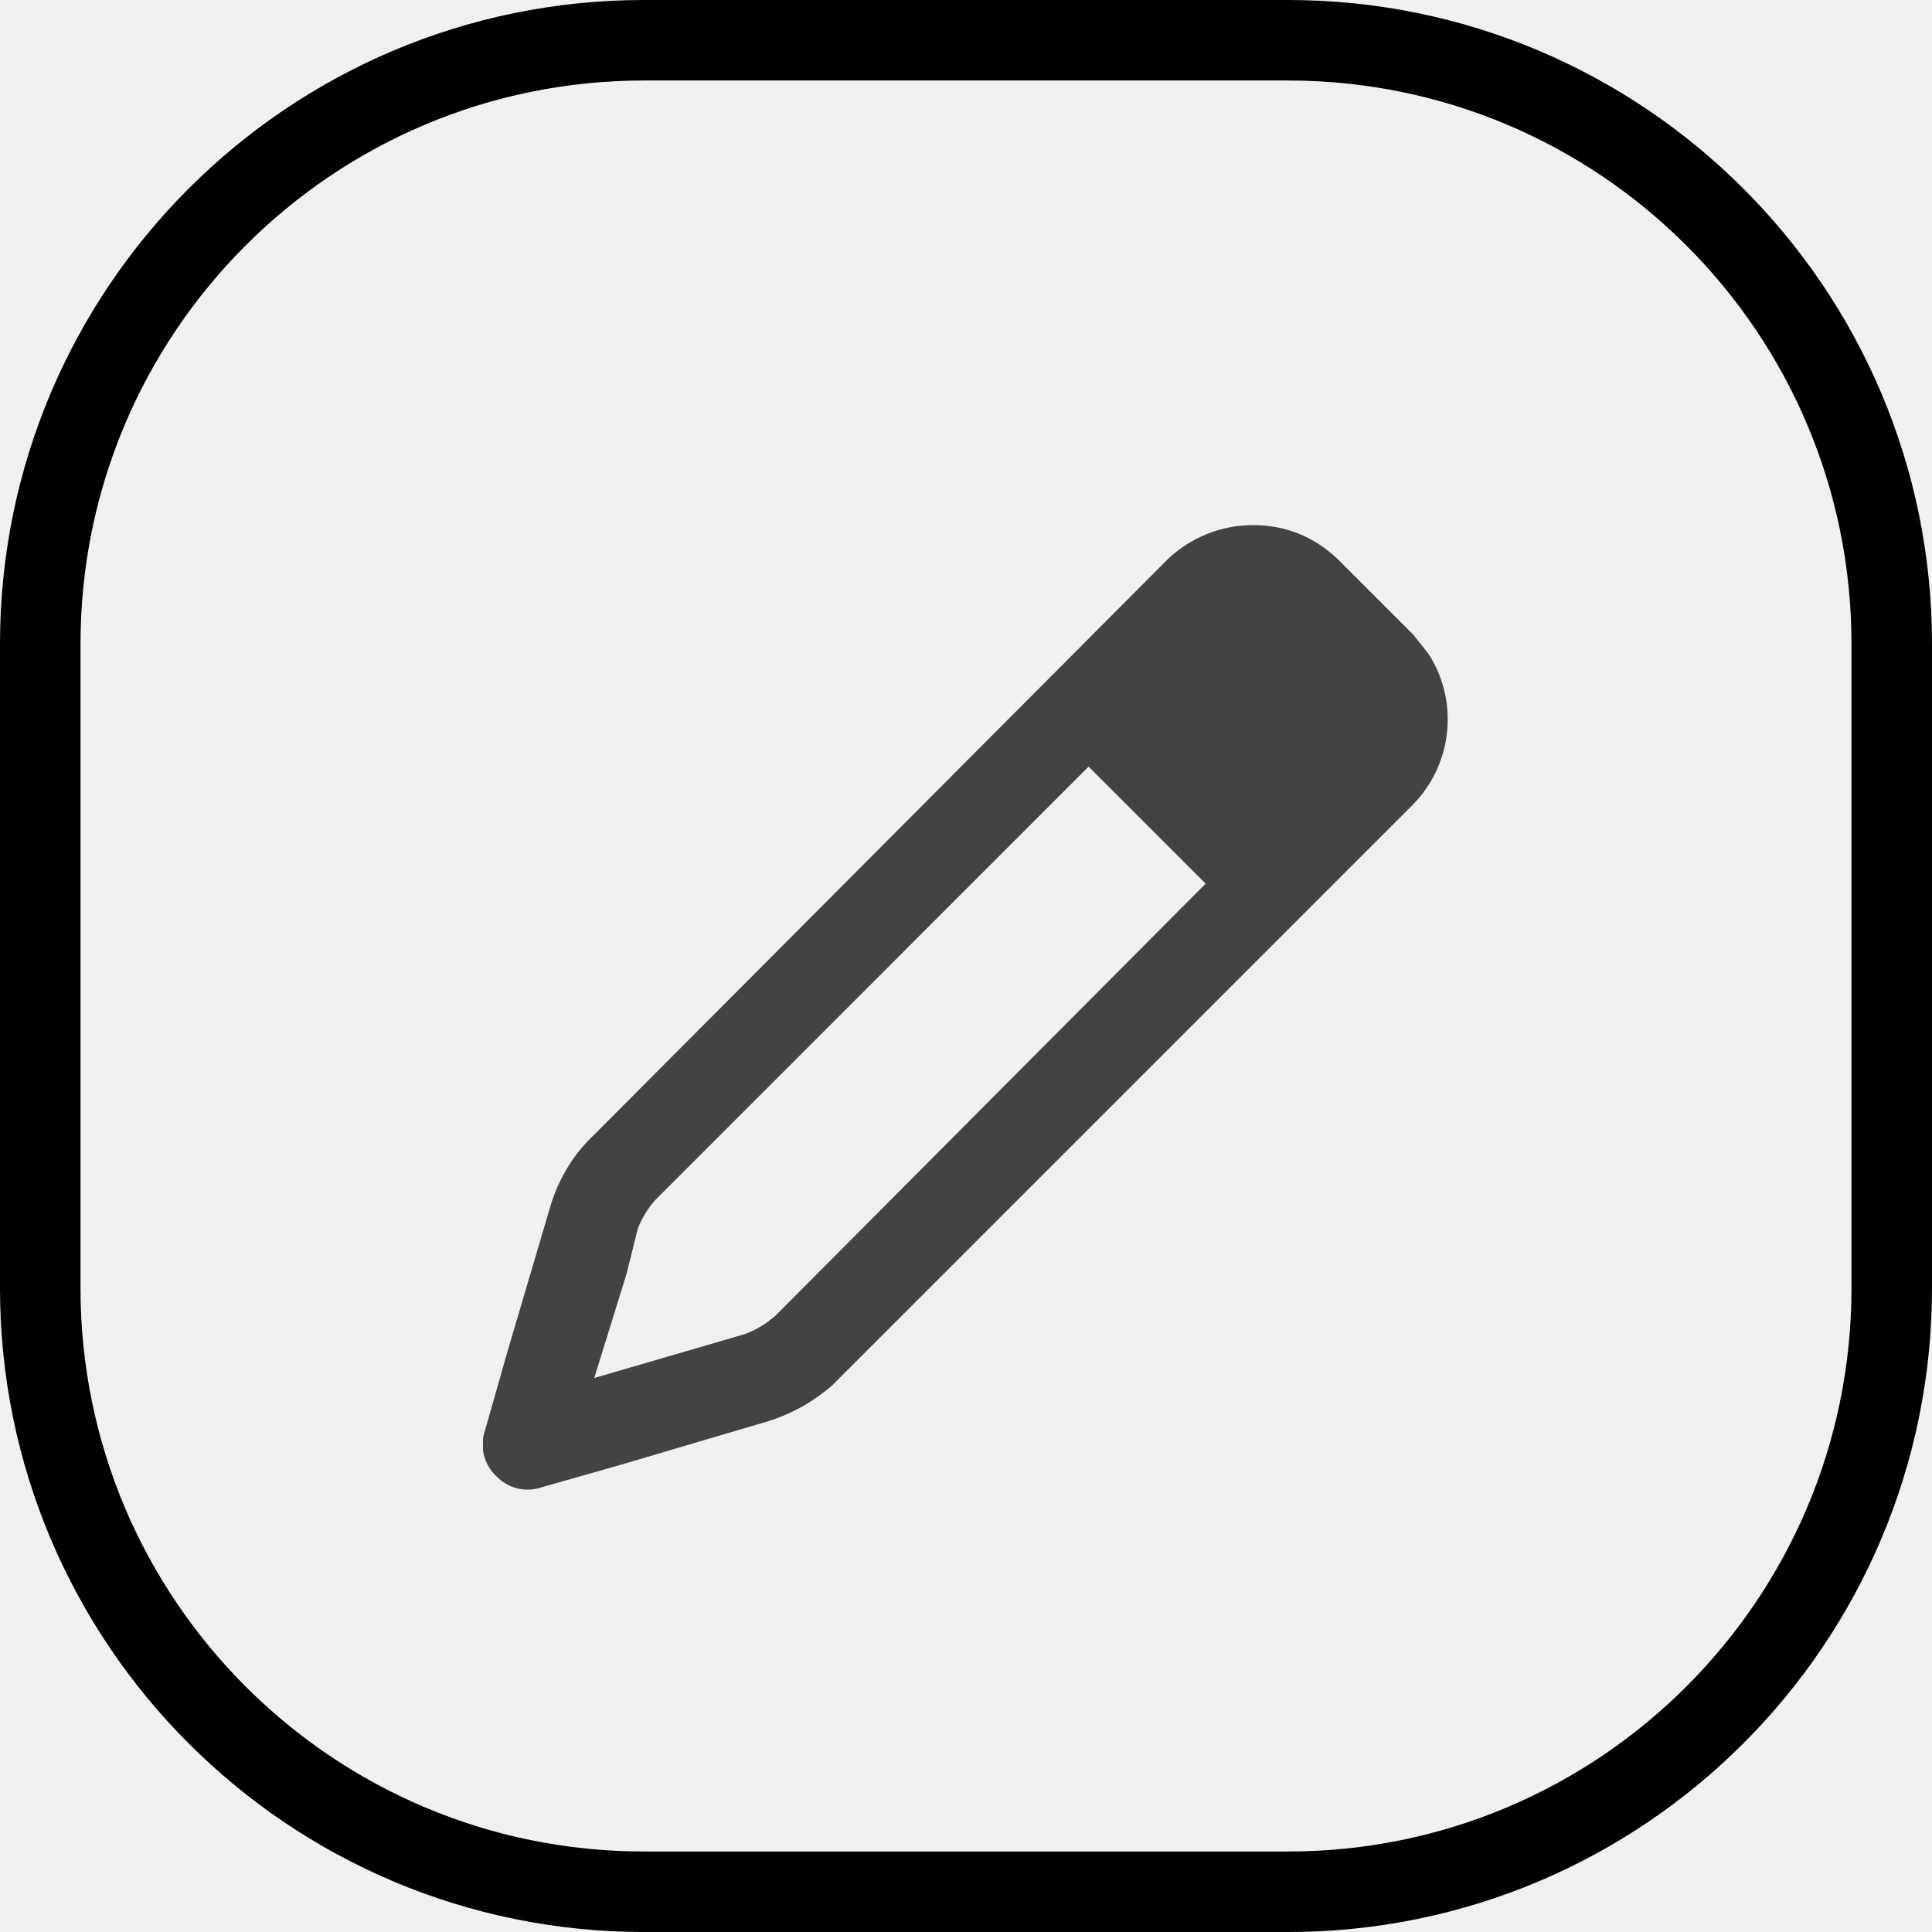
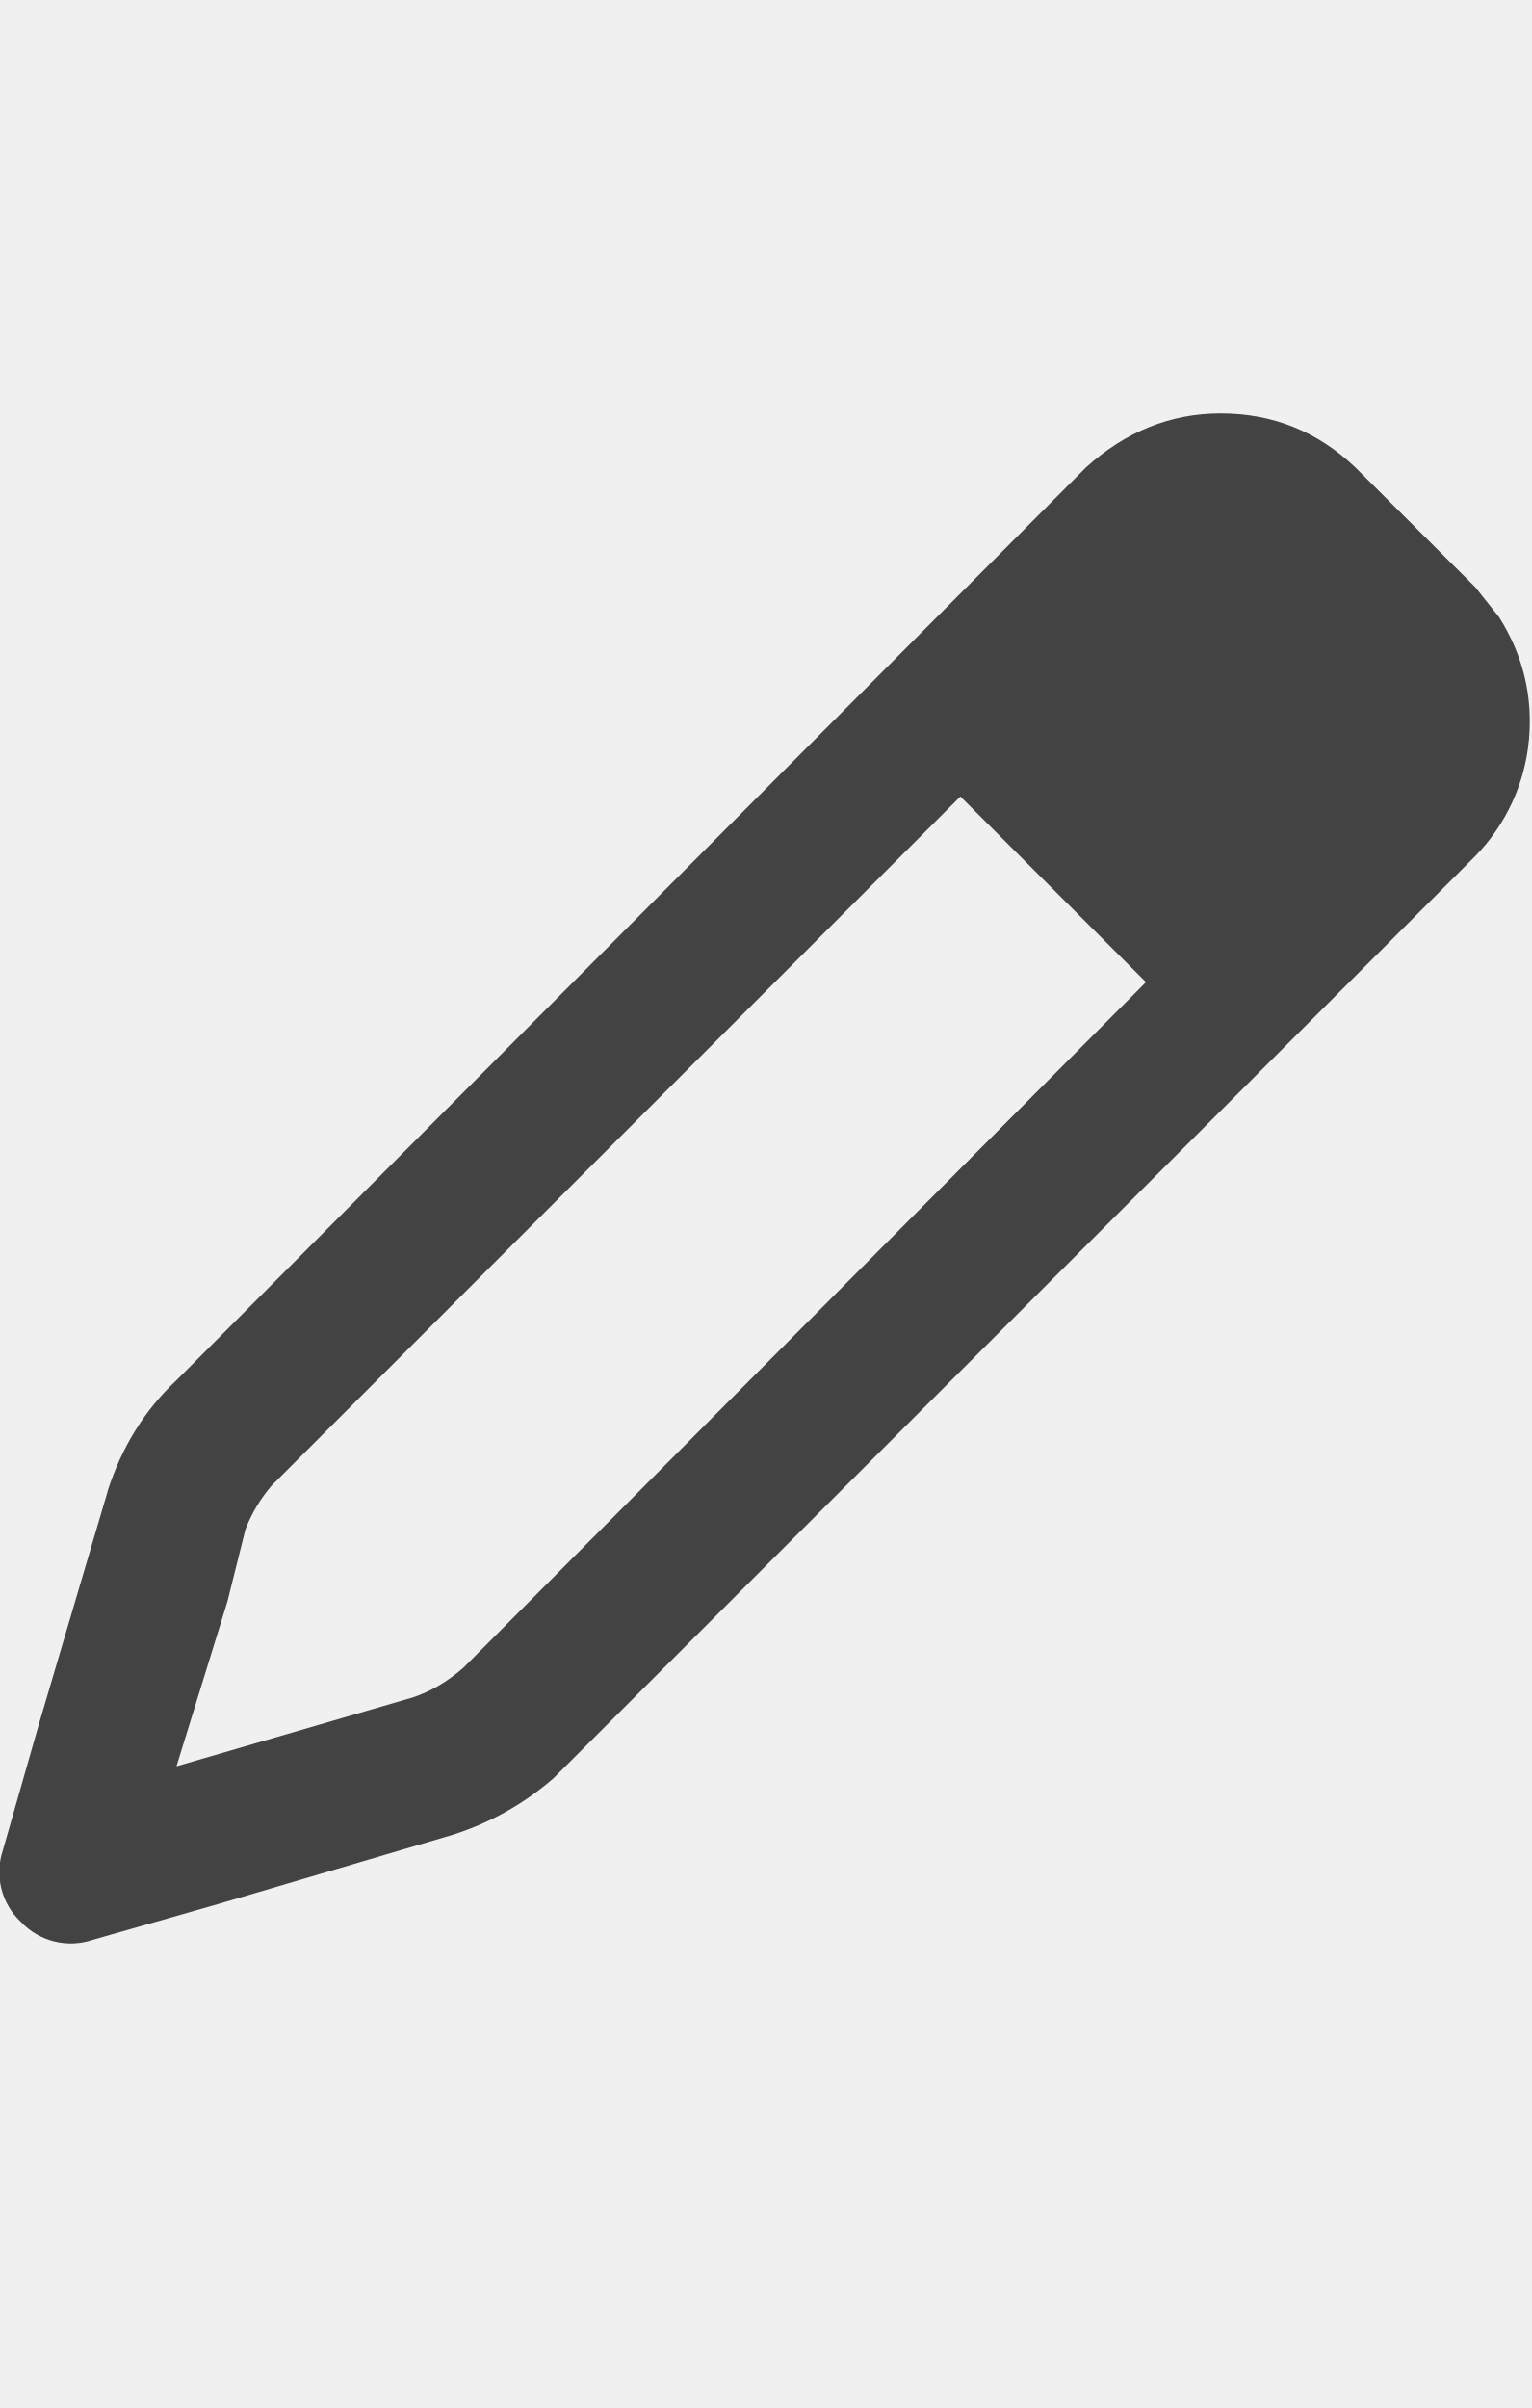
- <svg xmlns="http://www.w3.org/2000/svg" width="24" height="24" viewBox="0 0 24 24" fill="none">
-   <rect x=".5" y=".5" width="23" height="23" rx="7.5" stroke="#000" />
+ <svg xmlns="http://www.w3.org/2000/svg" width="14" height="22" viewBox="0 0 14 22" fill="none">
  <g clip-path="url(#a)">
-     <path d="M6.844 14.96c.11-.343.289-.632.539-.866l7.125-7.149a1.536 1.536 0 0 1 1.055-.422c.406 0 .757.141 1.054.422l.938.938.187.234a1.5 1.5 0 0 1 .235.961 1.504 1.504 0 0 1-.422.914l-7.125 7.125-.094.094c-.234.203-.5.352-.797.445l-1.828.54-.984.28a.535.535 0 0 1-.563-.14.535.535 0 0 1-.14-.563l.28-.984.54-1.828Zm1.078.306-.14.562-.4 1.29 1.29-.376.562-.164c.141-.047.274-.125.399-.234l5.344-5.367-1.454-1.454-5.343 5.344-.024.024-.023.023c-.094.11-.164.227-.211.352Z" fill="#000" fill-opacity=".72" />
+     <path d="M.984 13.621c.128-.4.338-.738.63-1.012l8.312-8.34c.364-.328.774-.492 1.23-.492.474 0 .884.164 1.23.493l1.095 1.093.218.274c.219.346.31.72.274 1.12a1.75 1.75 0 0 1-.493 1.067l-8.312 8.313-.11.11a2.6 2.6 0 0 1-.93.519l-2.132.629-1.148.328a.625.625 0 0 1-.657-.164.625.625 0 0 1-.164-.657l.328-1.148.63-2.133Zm1.258.356-.164.656-.465 1.504 1.504-.438.656-.191c.164-.055.32-.146.465-.274l6.235-6.261-1.696-1.696-6.234 6.235-.027.027-.028.027c-.11.128-.191.265-.246.41Z" fill="#000" fill-opacity=".72" />
  </g>
  <defs>
    <clipPath id="a">
-       <path fill="#fff" d="M6 3h12v18H6z" />
+       <path fill="#fff" d="M0 0h14v22H0z" />
    </clipPath>
  </defs>
</svg>
